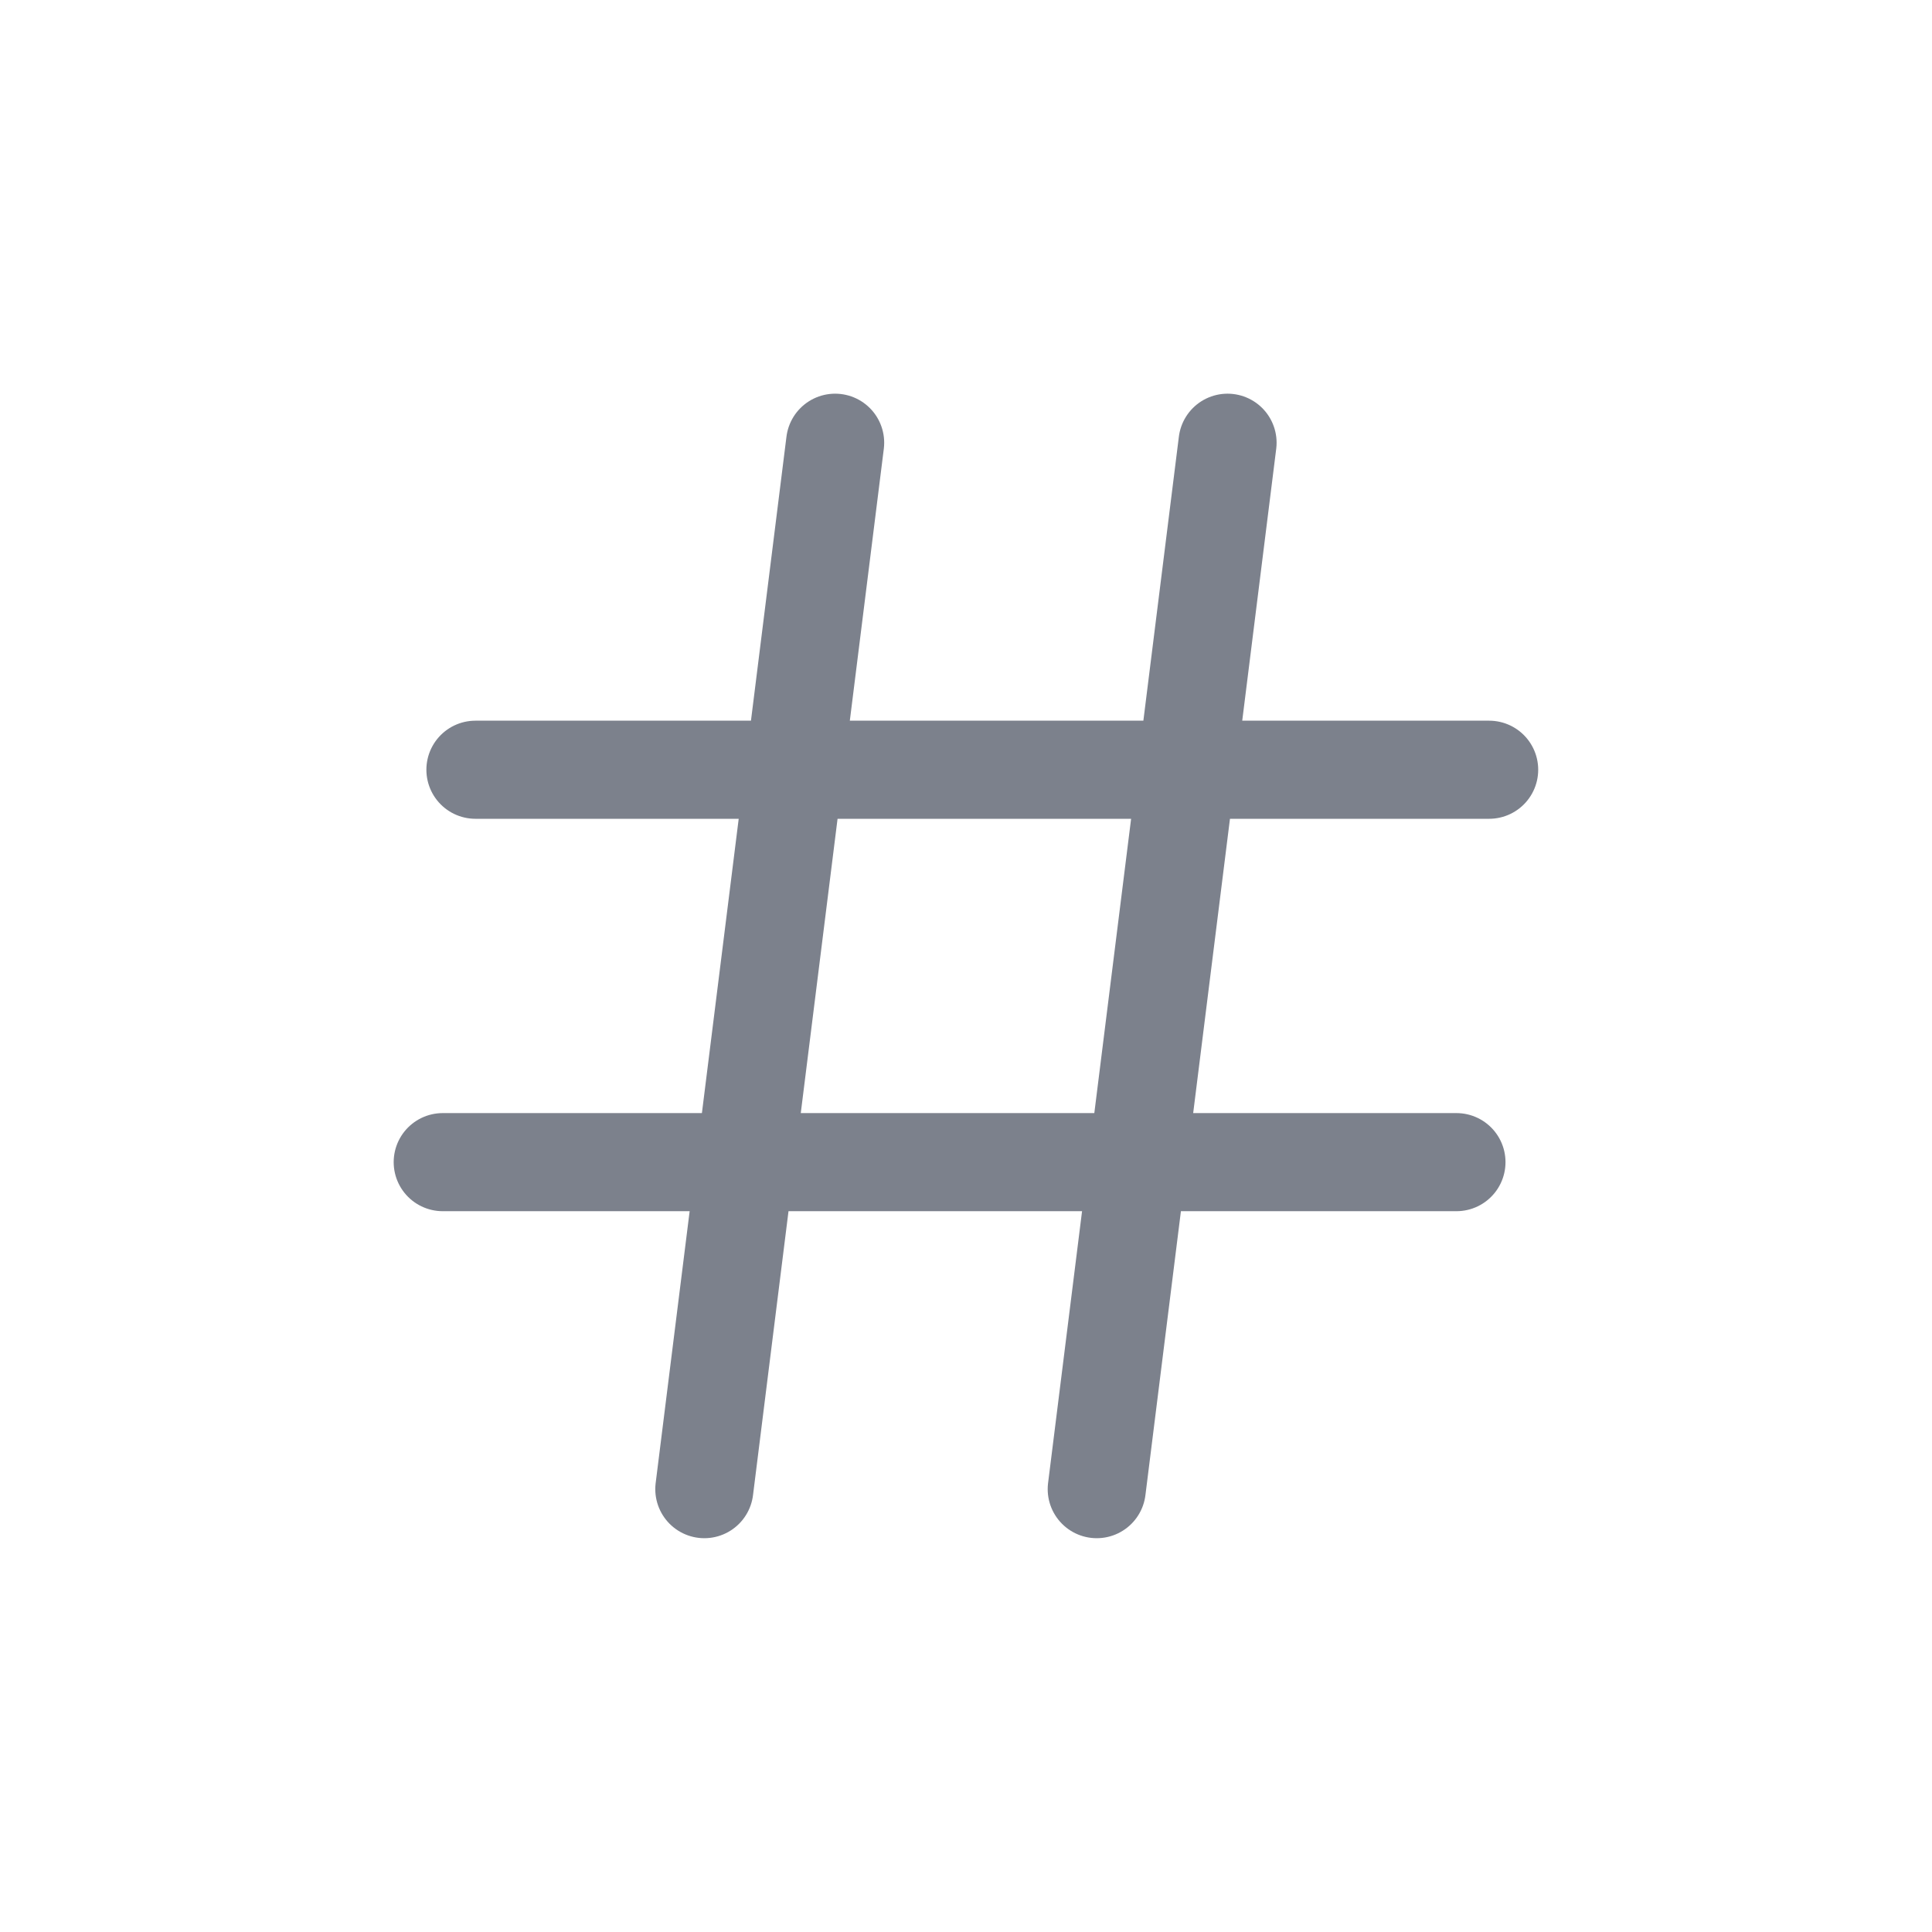
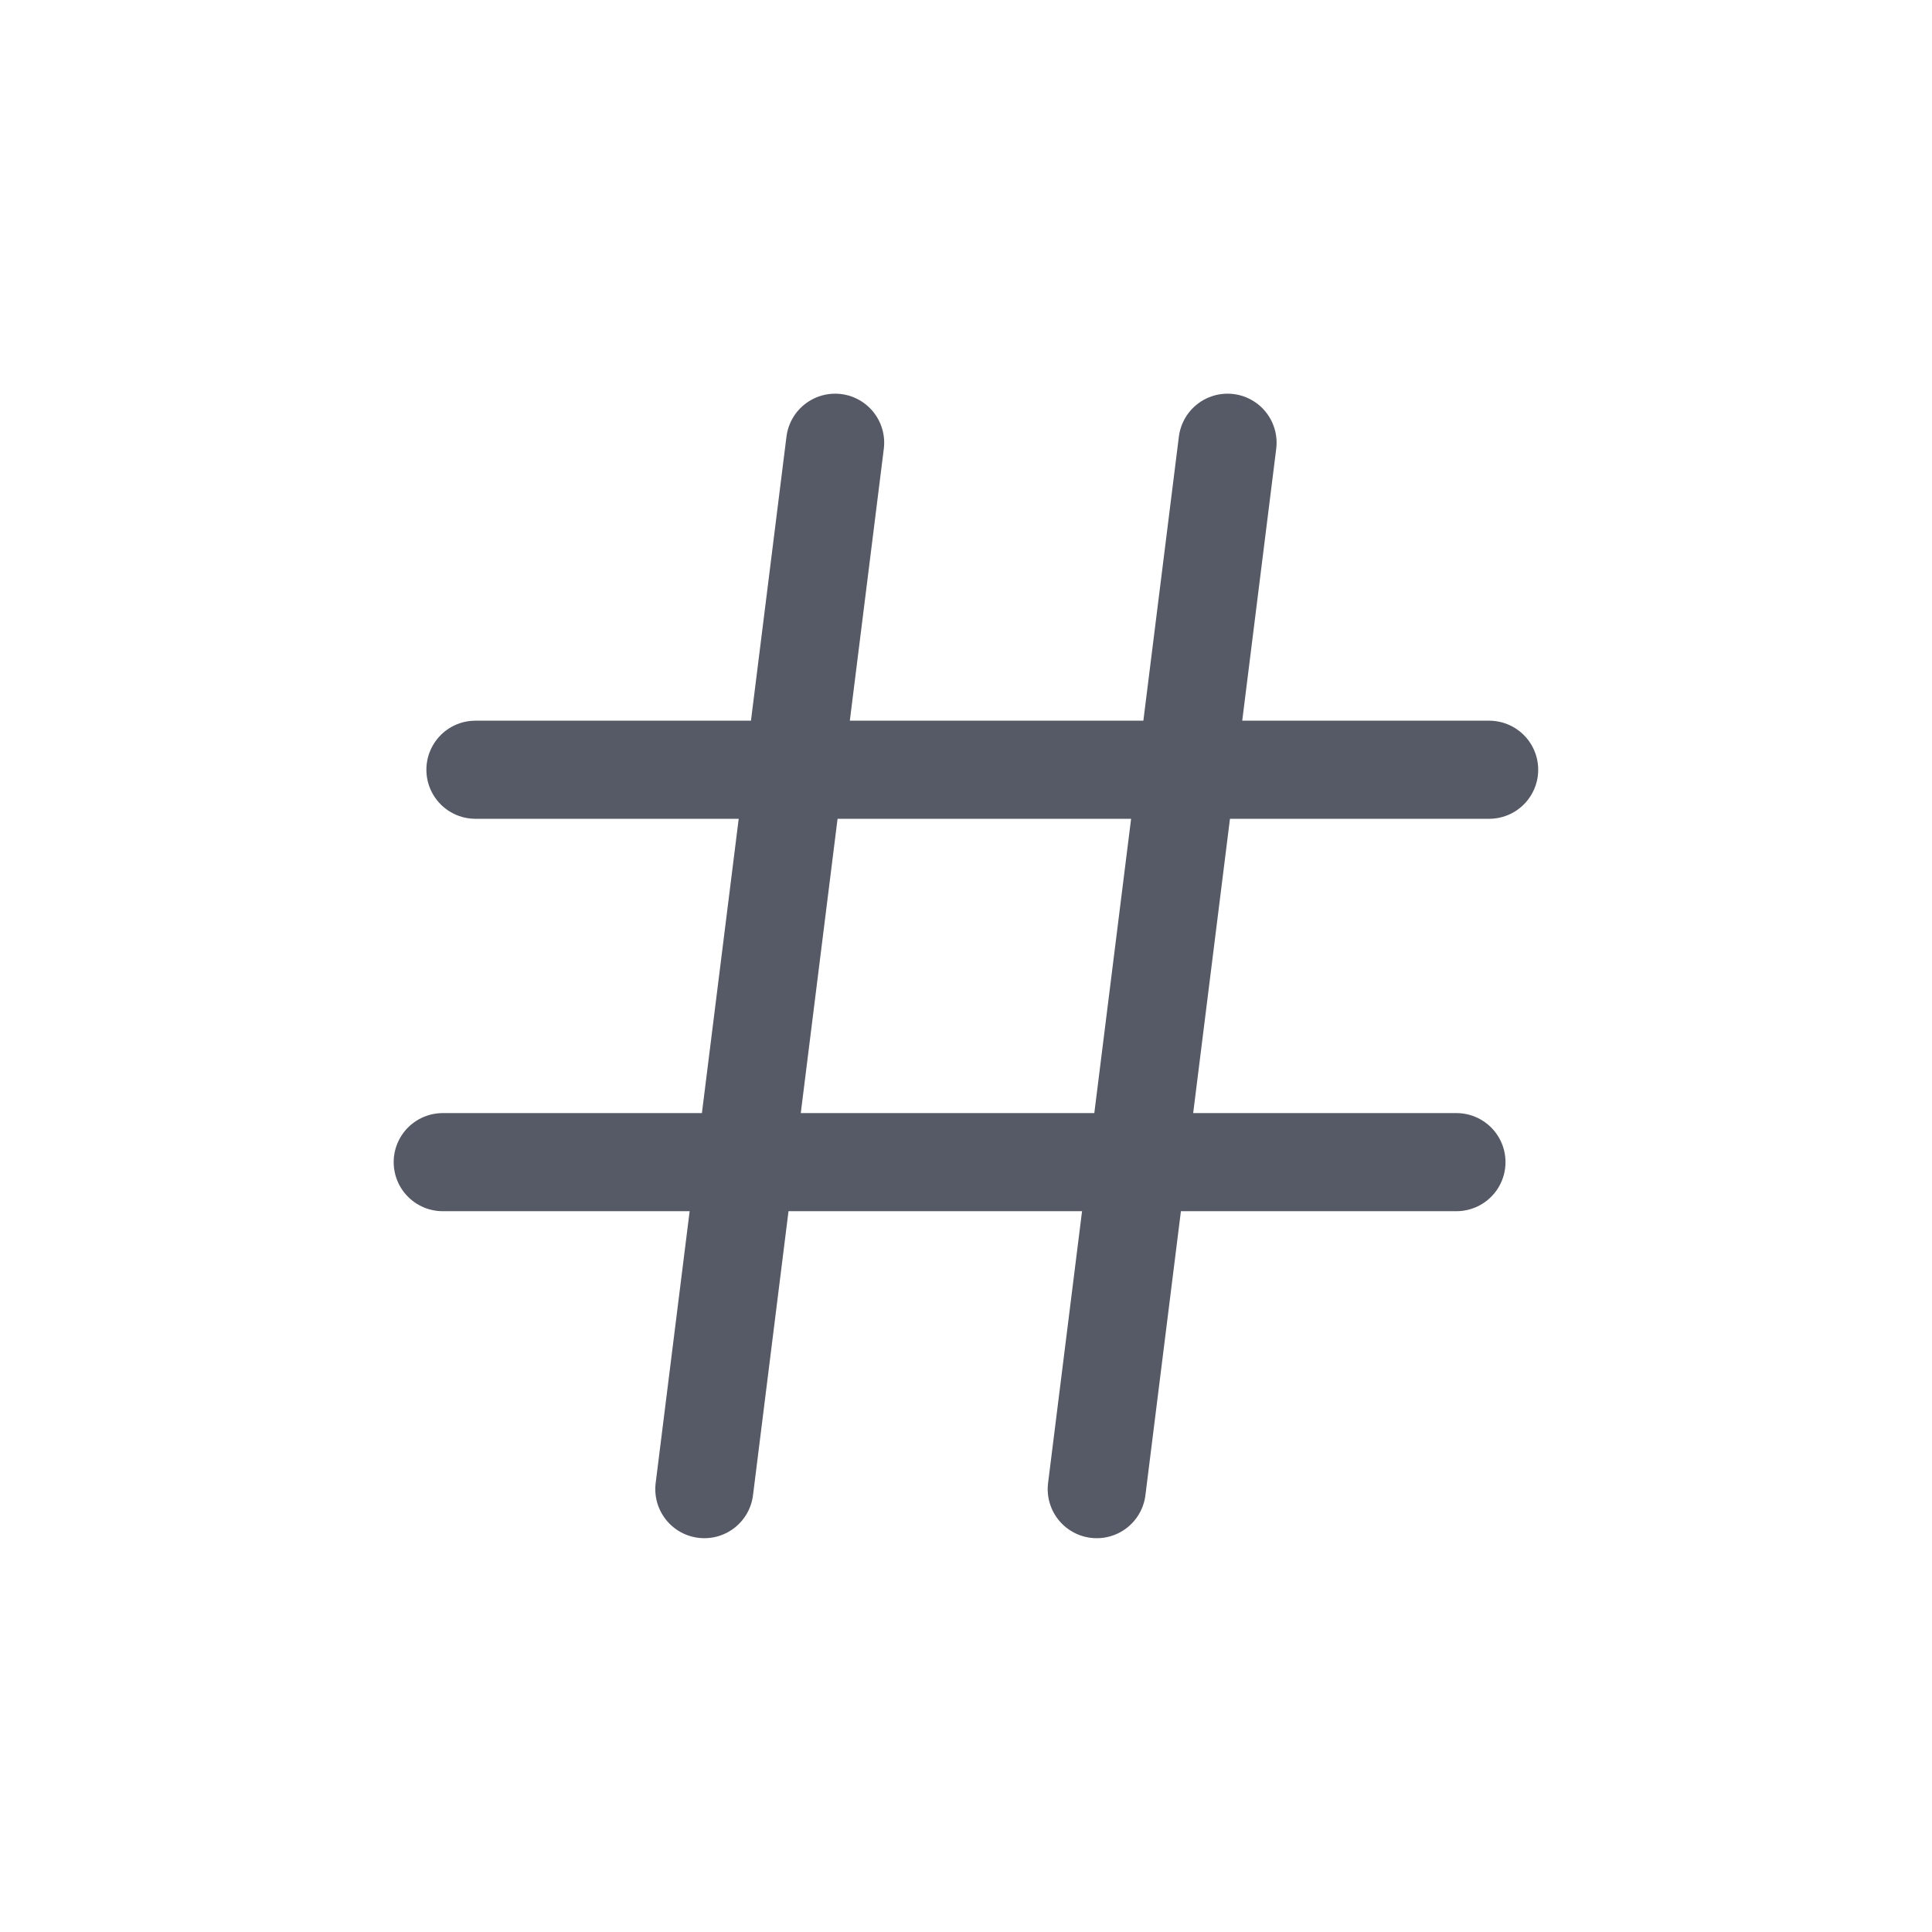
<svg xmlns="http://www.w3.org/2000/svg" width="128" height="128" viewBox="0 0 128 128">
-   <g transform="translate(12 12) scale(4.333)" fill="none" stroke="#7C818C" stroke-width="1.5" stroke-linecap="round" stroke-linejoin="round">
+   <g transform="translate(12 12) scale(4.333)" fill="none" stroke="#555A66" stroke-width="1.5" stroke-linecap="round" stroke-linejoin="round">
    <path d="M10 4l-2 16M16 4l-2 16M4.5 9h15.5M4 15h15.5" />
  </g>
</svg>
